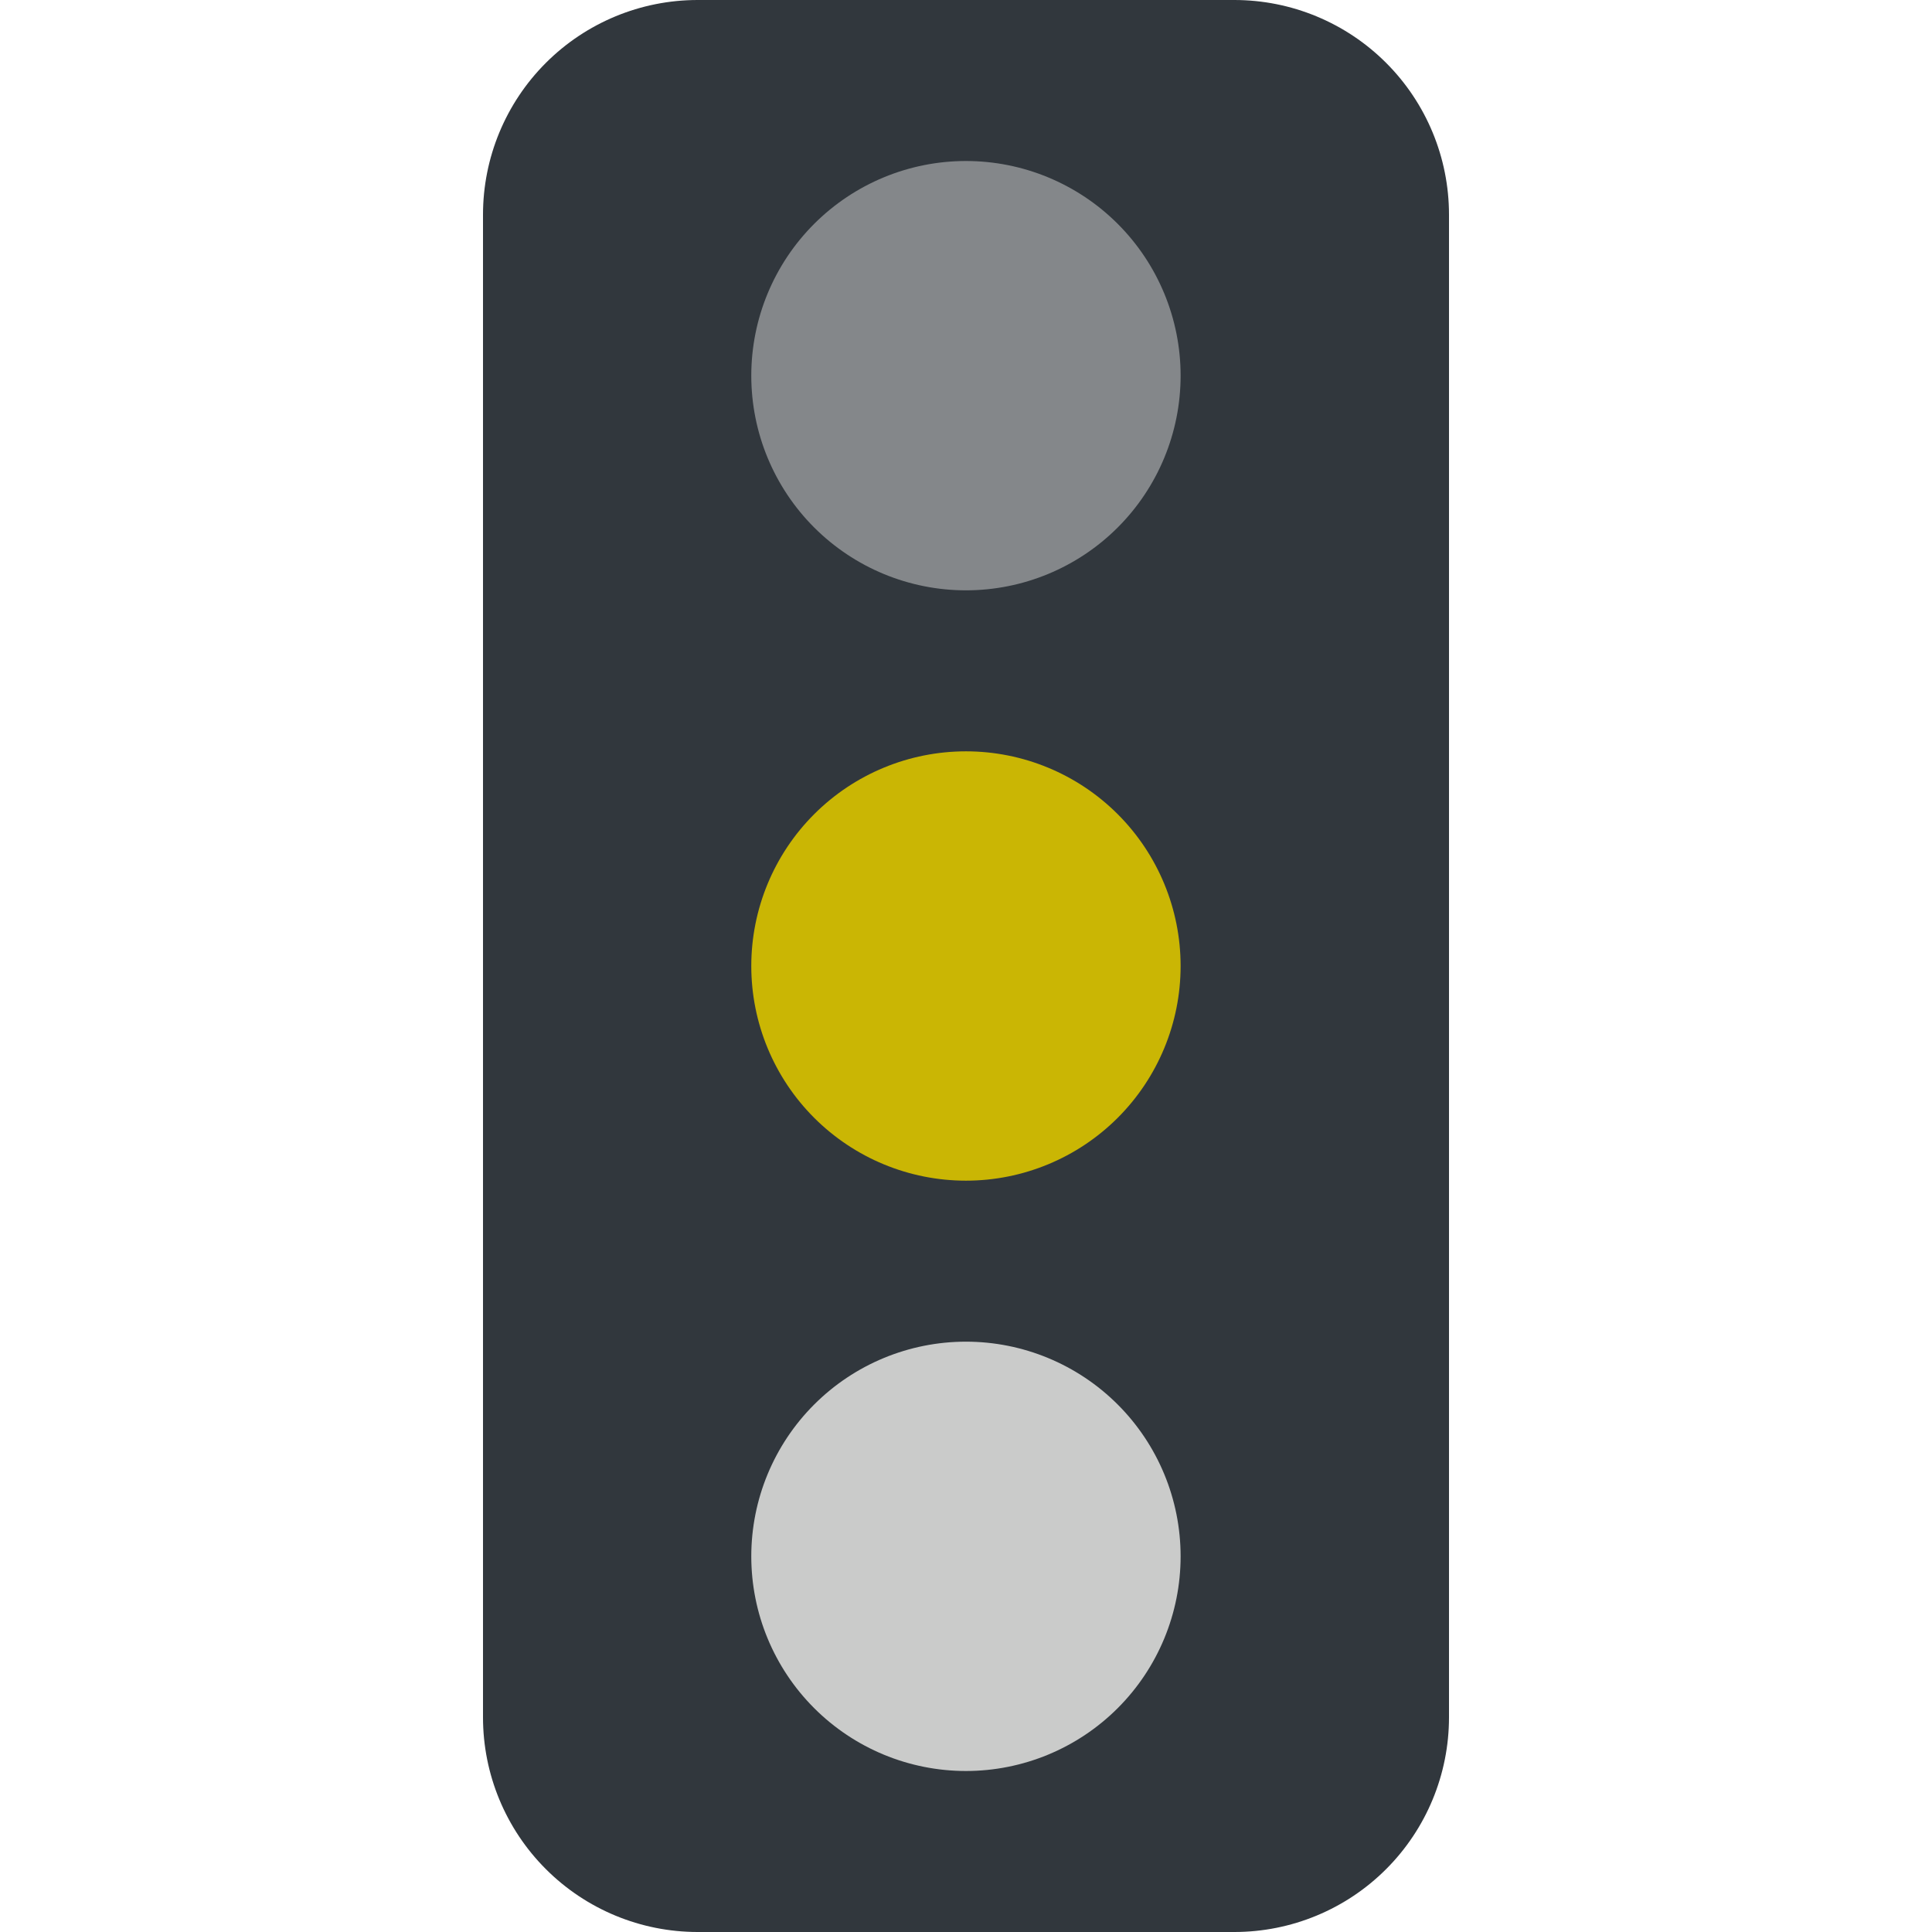
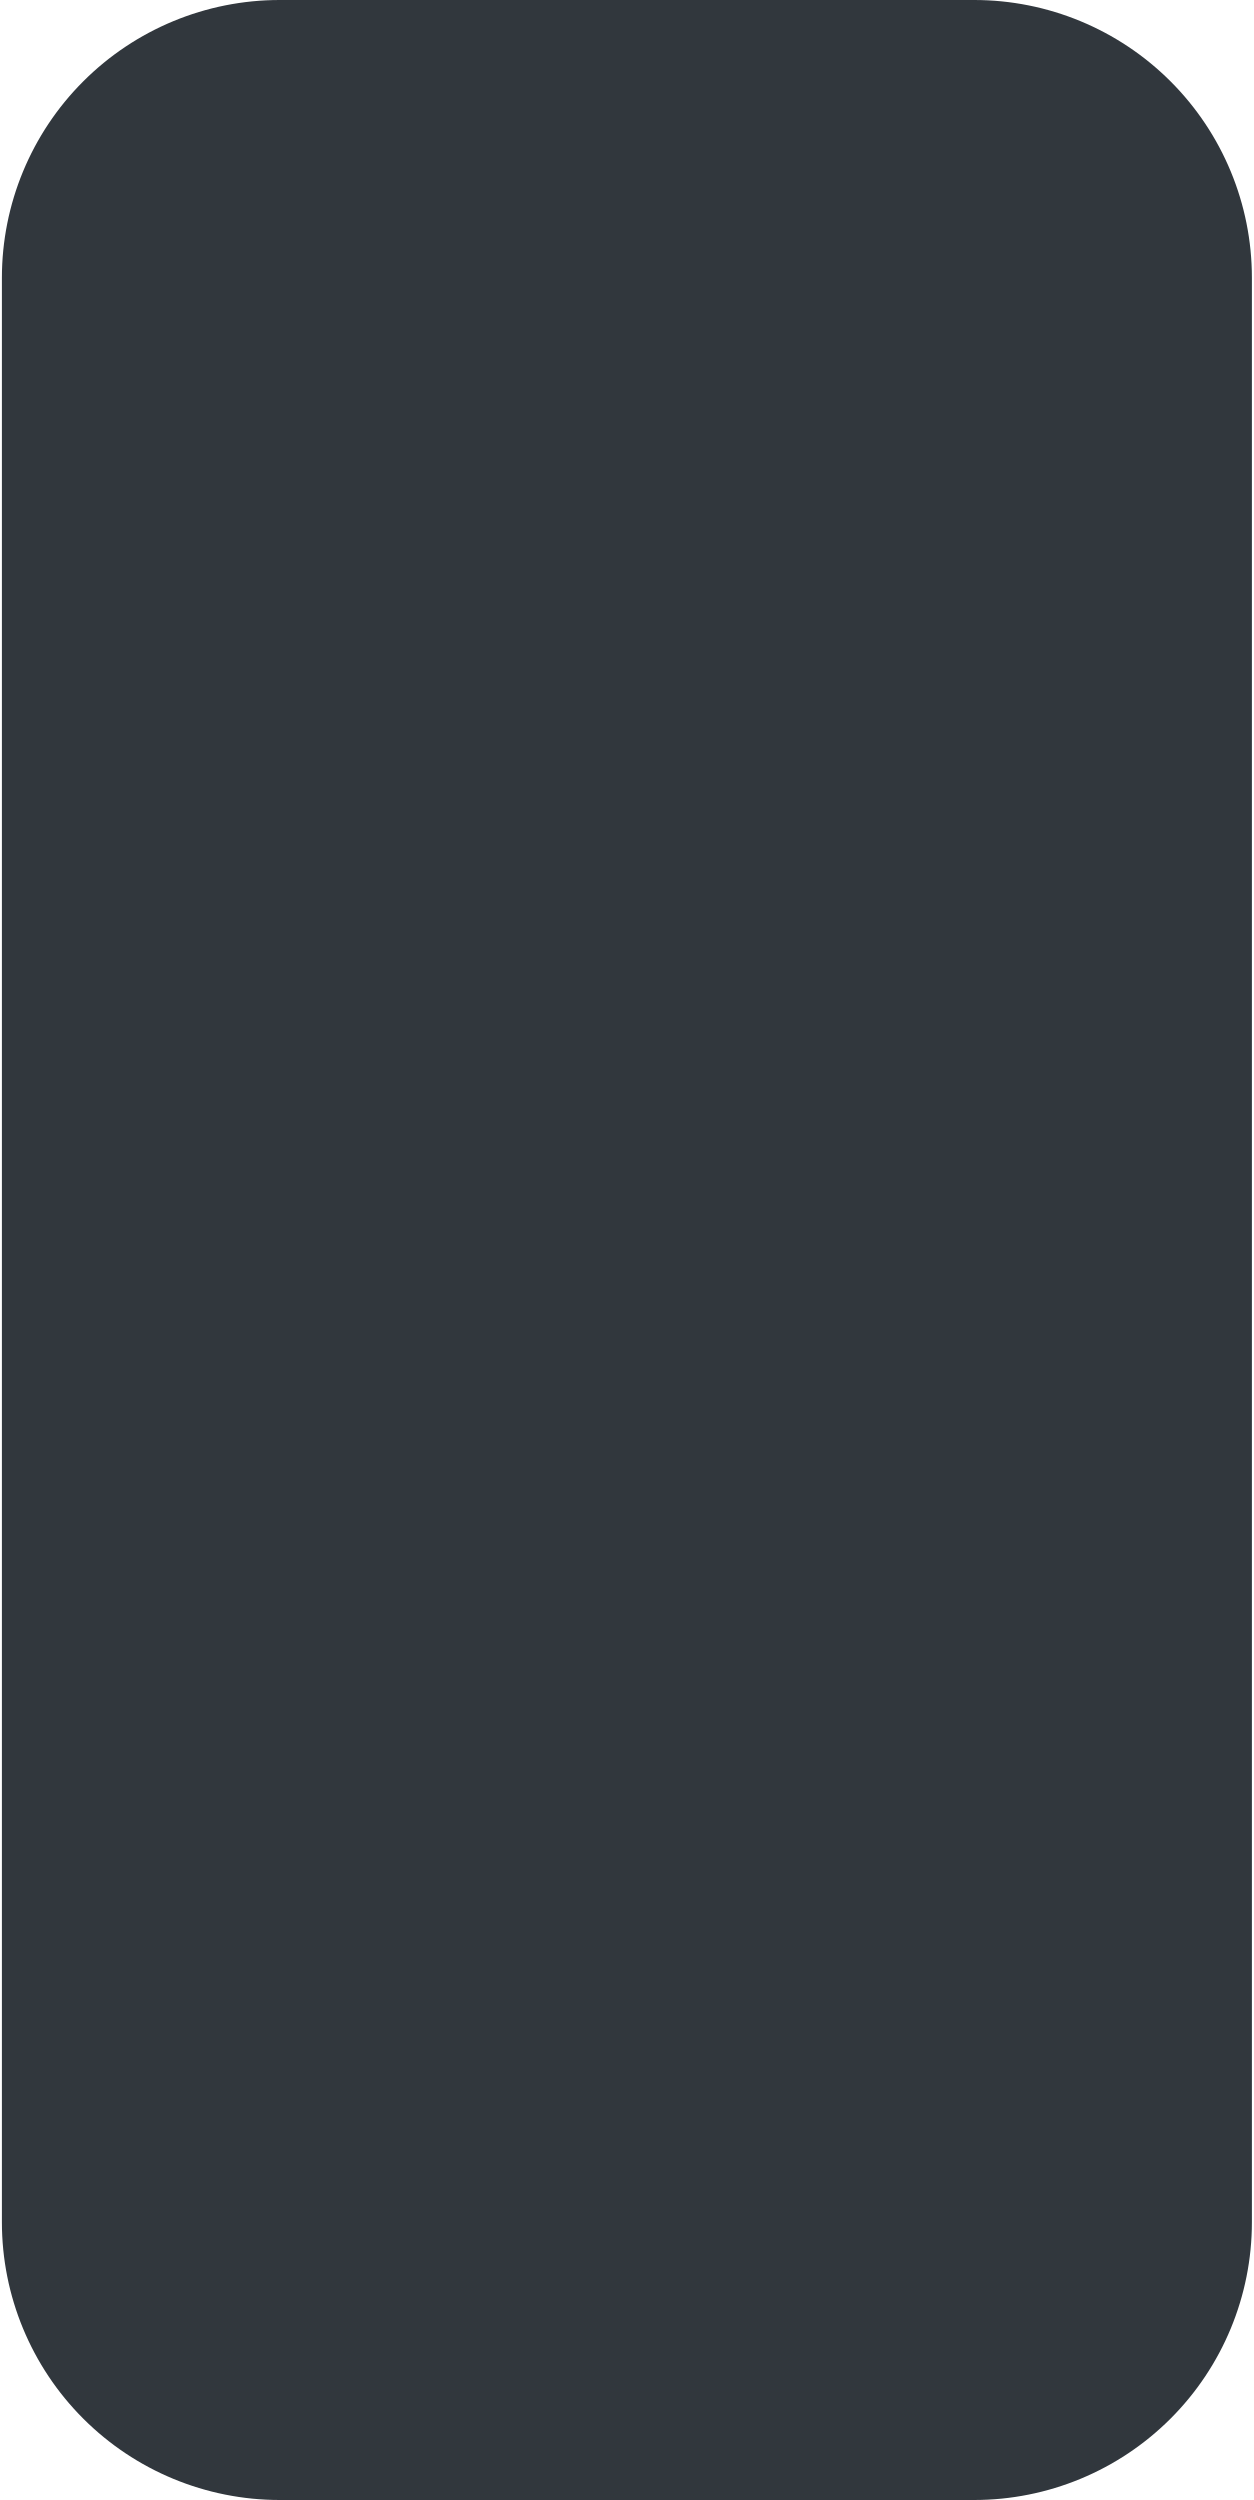
- <svg xmlns="http://www.w3.org/2000/svg" width="329" height="329" viewBox="0 0 329 329" fill="none">
-   <path d="M246.75 292.444C246.75 302.14 242.899 311.438 236.043 318.293C229.188 325.149 219.89 329 210.194 329H118.806C109.11 329 99.812 325.149 92.957 318.293C86.101 311.438 82.25 302.14 82.25 292.444V36.556C82.25 26.86 86.101 17.562 92.957 10.707C99.812 3.851 109.11 0 118.806 0L210.194 0C219.89 0 229.188 3.851 236.043 10.707C242.899 17.562 246.75 26.86 246.75 36.556V292.444Z" fill="#31373D" />
-   <path d="M164.491 228.472C174.186 228.472 183.484 232.324 190.34 239.179C197.195 246.035 201.047 255.333 201.047 265.028C201.047 274.723 197.195 284.021 190.34 290.876C183.484 297.732 174.186 301.583 164.491 301.583C154.796 301.583 145.498 297.732 138.642 290.876C131.787 284.021 127.936 274.723 127.936 265.028C127.936 255.333 131.787 246.035 138.642 239.179C145.498 232.324 154.796 228.472 164.491 228.472Z" fill="#CACBCA" />
-   <path d="M164.491 127.944C174.186 127.944 183.484 131.796 190.34 138.651C197.195 145.507 201.047 154.805 201.047 164.5C201.047 174.195 197.195 183.493 190.34 190.349C183.484 197.204 174.186 201.056 164.491 201.056C154.796 201.056 145.498 197.204 138.642 190.349C131.787 183.493 127.936 174.195 127.936 164.5C127.936 154.805 131.787 145.507 138.642 138.651C145.498 131.796 154.796 127.944 164.491 127.944Z" fill="#CAB604" />
-   <path d="M164.491 27.417C174.186 27.417 183.484 31.268 190.34 38.124C197.195 44.979 201.047 54.277 201.047 63.972C201.047 73.667 197.195 82.966 190.34 89.821C183.484 96.677 174.186 100.528 164.491 100.528C154.796 100.528 145.498 96.677 138.642 89.821C131.787 82.966 127.936 73.667 127.936 63.972C127.936 54.277 131.787 44.979 138.642 38.124C145.498 31.268 154.796 27.417 164.491 27.417Z" fill="#84878A" />
+ <svg xmlns="http://www.w3.org/2000/svg" width="165" height="329" viewBox="0 0 165 329" fill="none">
+   <path d="M164.75 292.444C164.75 302.14 160.899 311.438 154.043 318.293C147.188 325.149 137.89 329 128.194 329H36.806C27.11 329 17.812 325.149 10.957 318.293C4.101 311.438 0.25 302.14 0.25 292.444V36.556C0.25 26.86 4.101 17.562 10.957 10.707C17.812 3.851 27.11 0 36.806 0L128.194 0C137.89 0 147.188 3.851 154.043 10.707C160.899 17.562 164.75 26.86 164.75 36.556V292.444Z" fill="#31373D" />
</svg>
